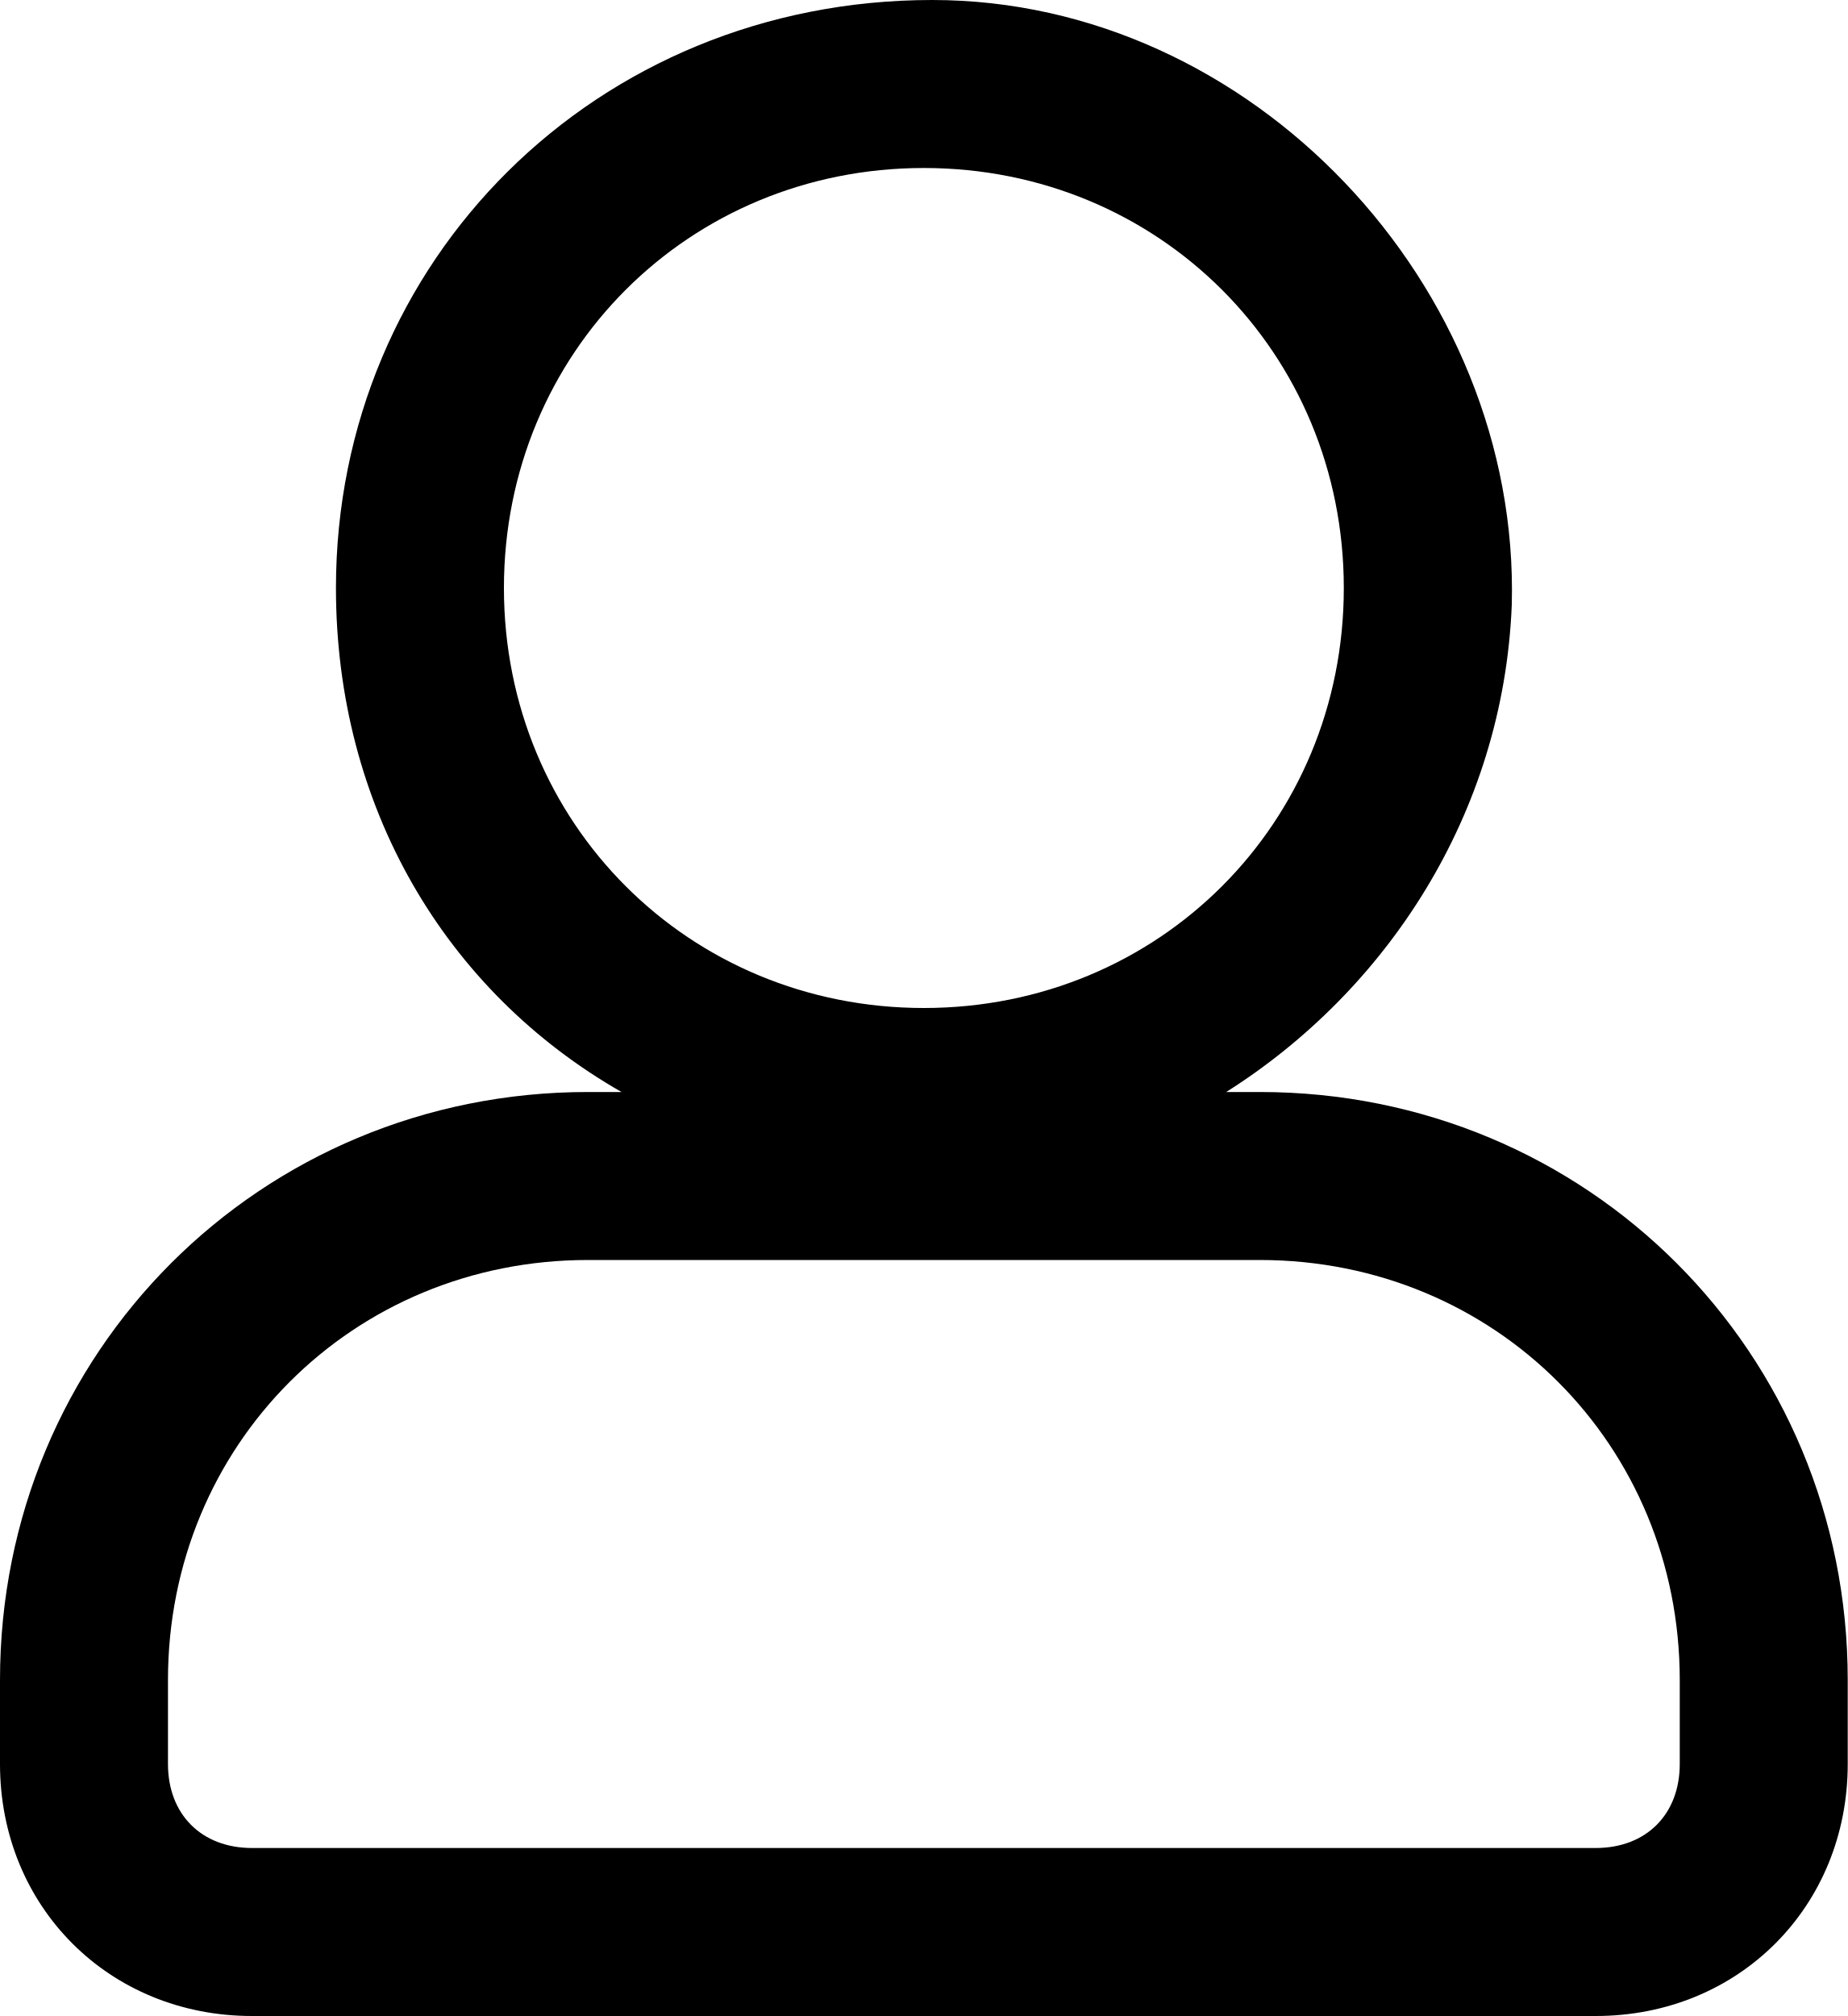
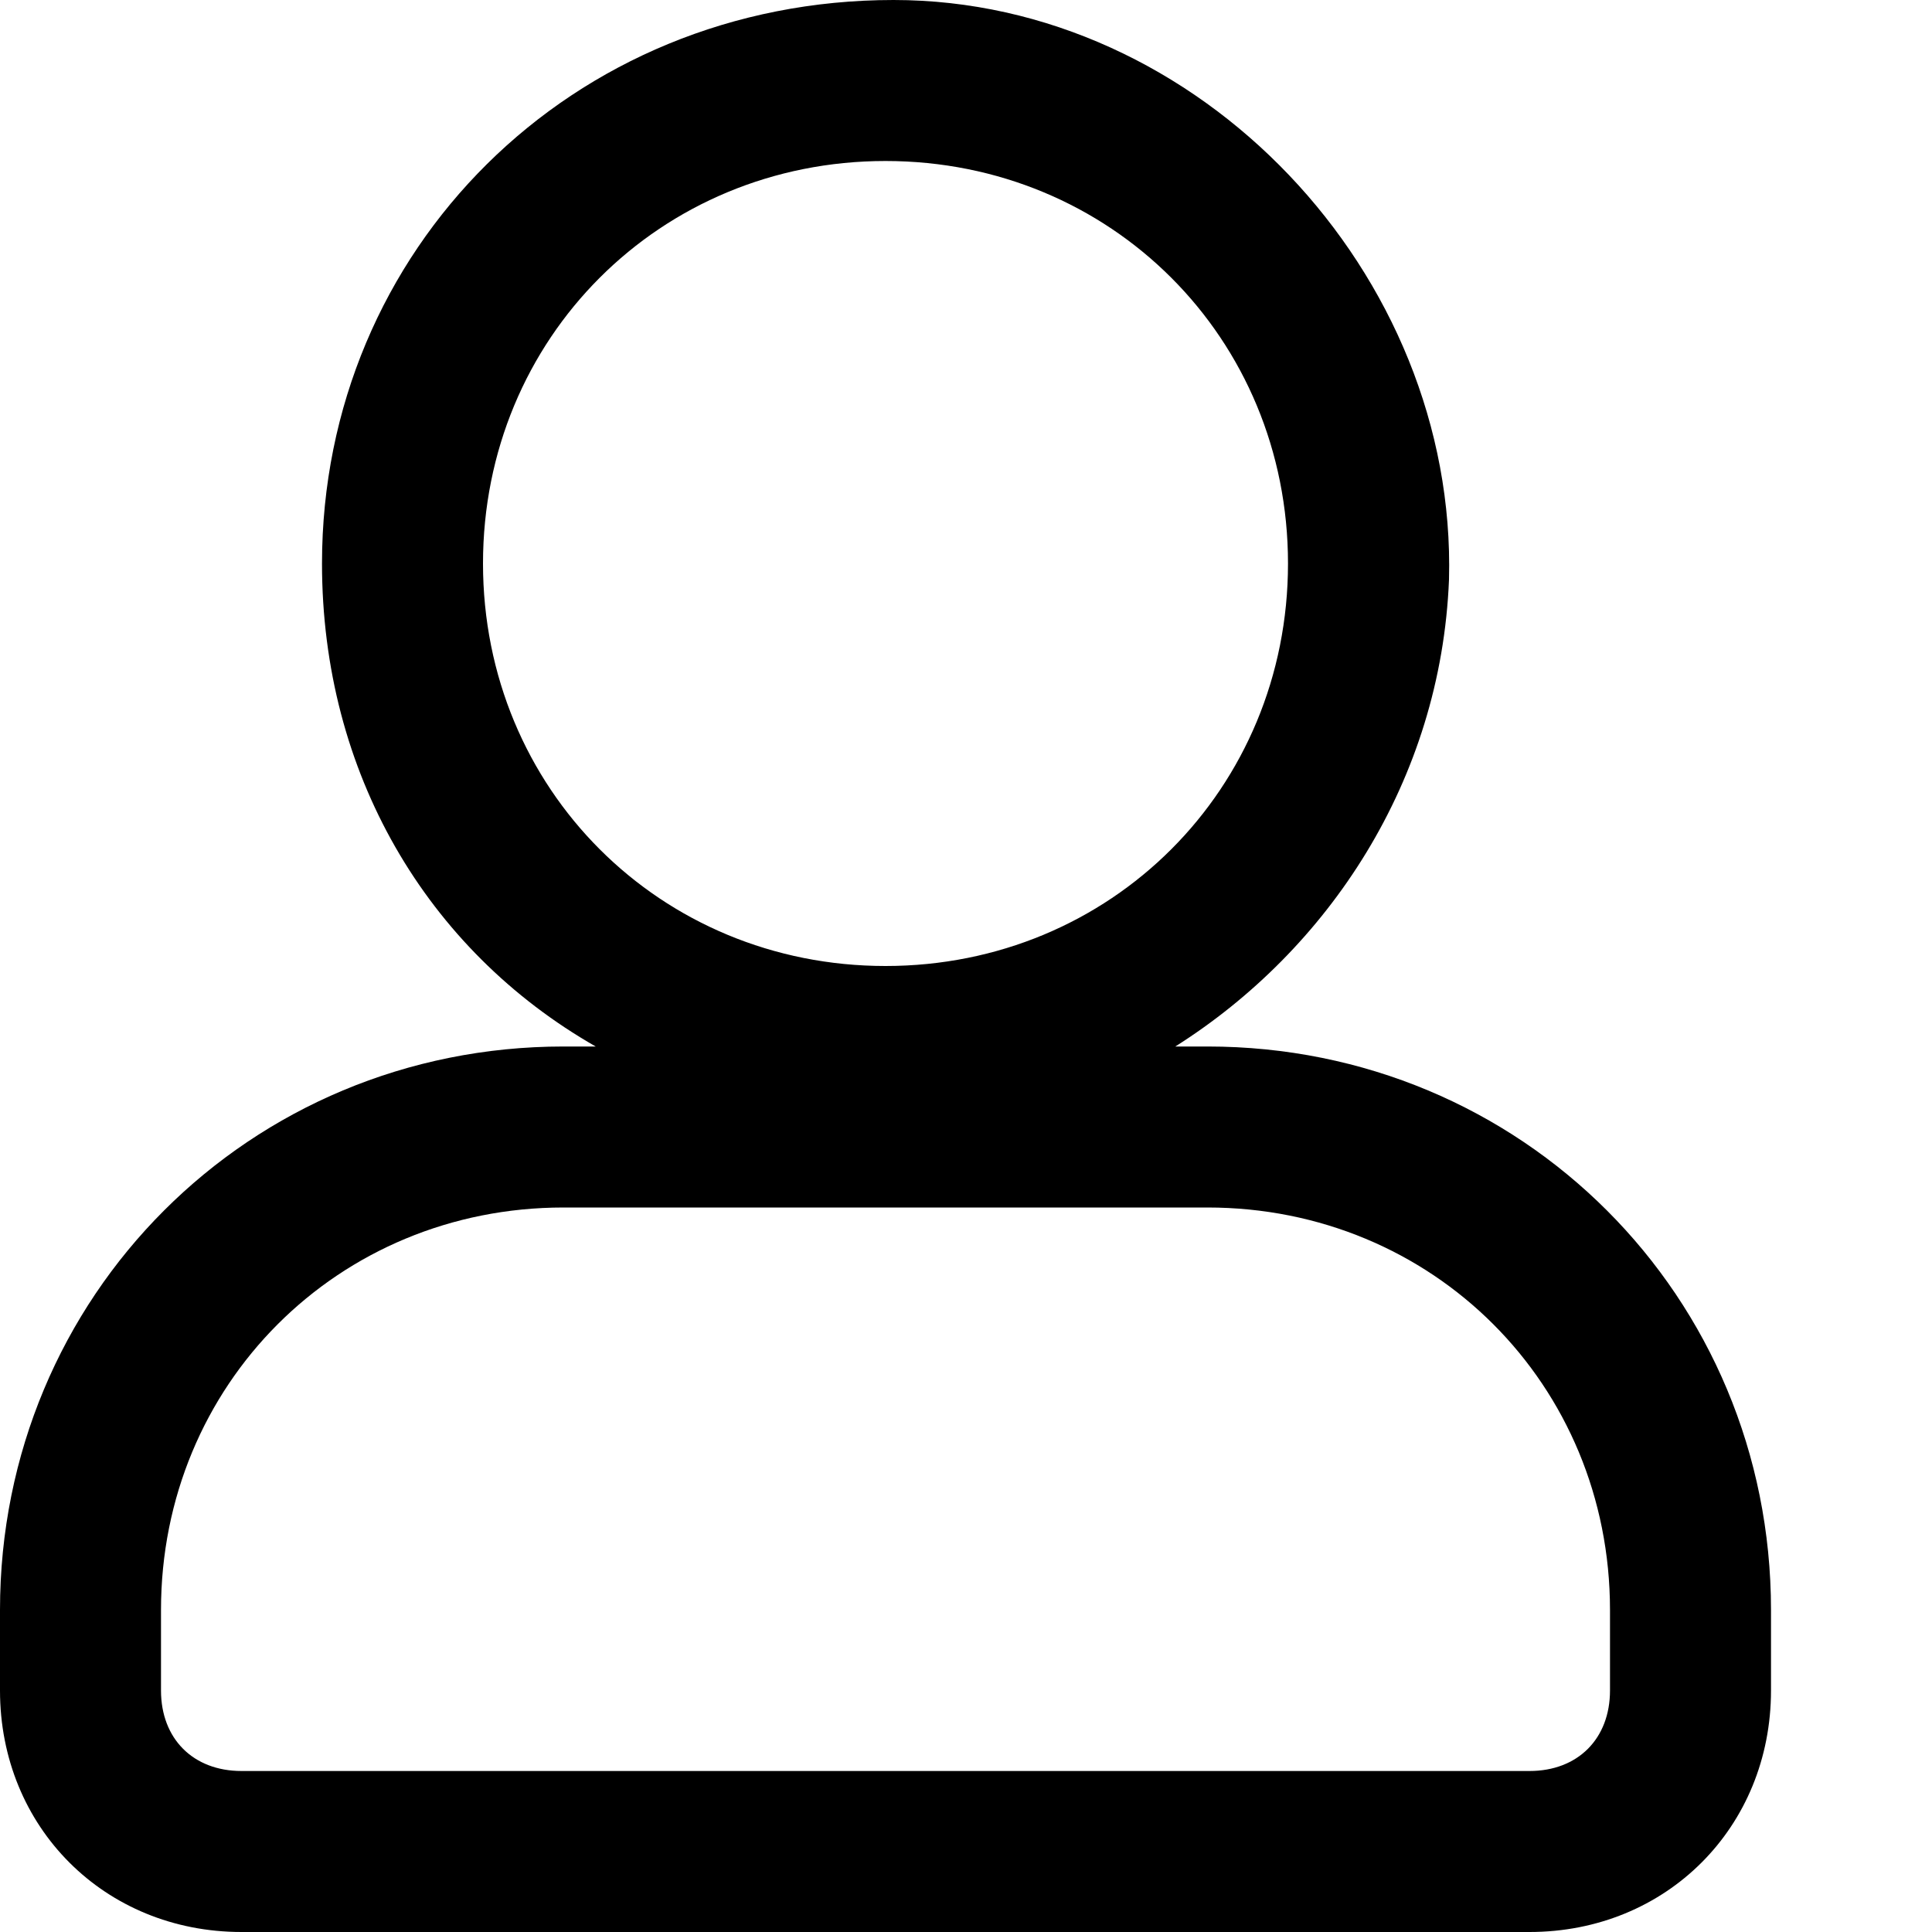
- <svg xmlns="http://www.w3.org/2000/svg" width="22" height="24" viewBox="0 0 22 24">
+ <svg xmlns="http://www.w3.org/2000/svg" width="24" height="24" viewBox="0 0 24 24">
  <path fill-rule="evenodd" d="M15 13h-.4c1.9-1.2 3.3-3.3 3.4-5.8.1-3.8-3.1-7.2-6.9-7.2C7.1 0 4 3.1 4 7c0 2.6 1.3 4.8 3.4 6H7c-3.9 0-7 3.1-7 7v1c0 1.7 1.3 3 3 3h16c1.7 0 3-1.3 3-3v-1c0-3.9-3.1-7-7-7zM6 7c0-2.8 2.2-5 5-5s5 2.2 5 5-2.2 5-5 5-5-2.2-5-5zm13 15H3c-.6 0-1-.4-1-1v-1c0-2.8 2.2-5 5-5h8c2.8 0 5 2.2 5 5v1c0 .6-.4 1-1 1z" />
</svg>
